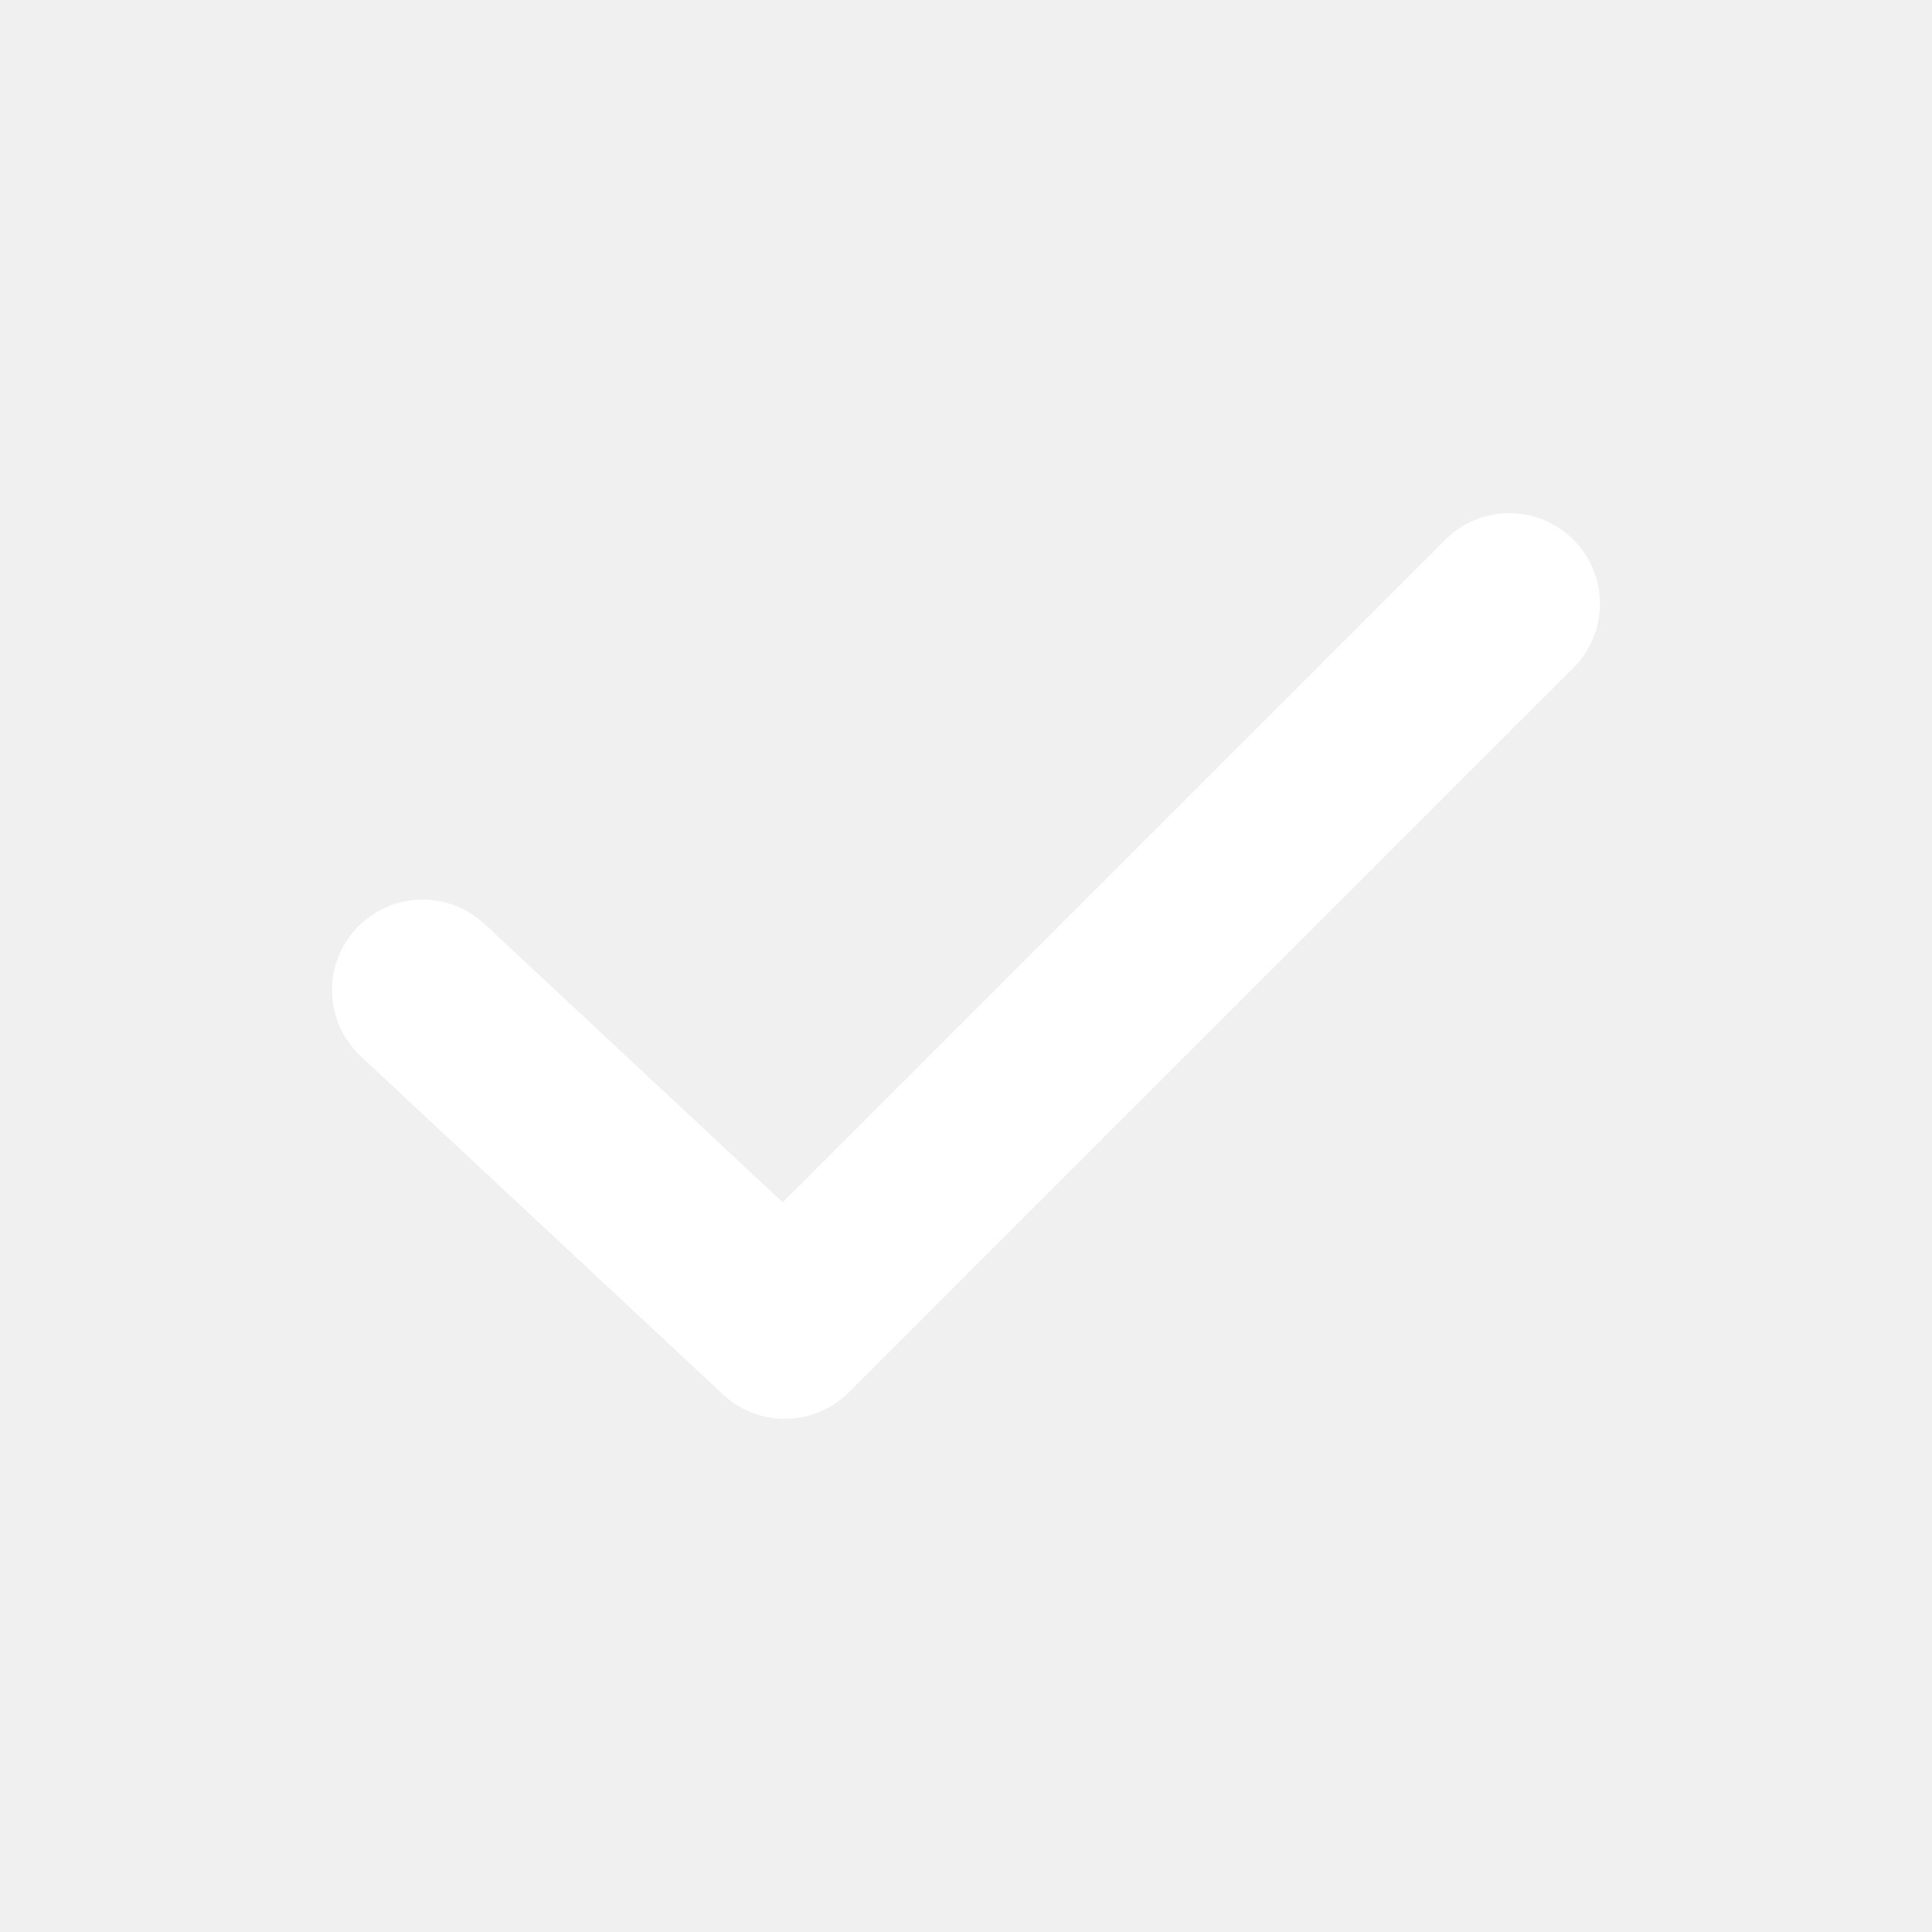
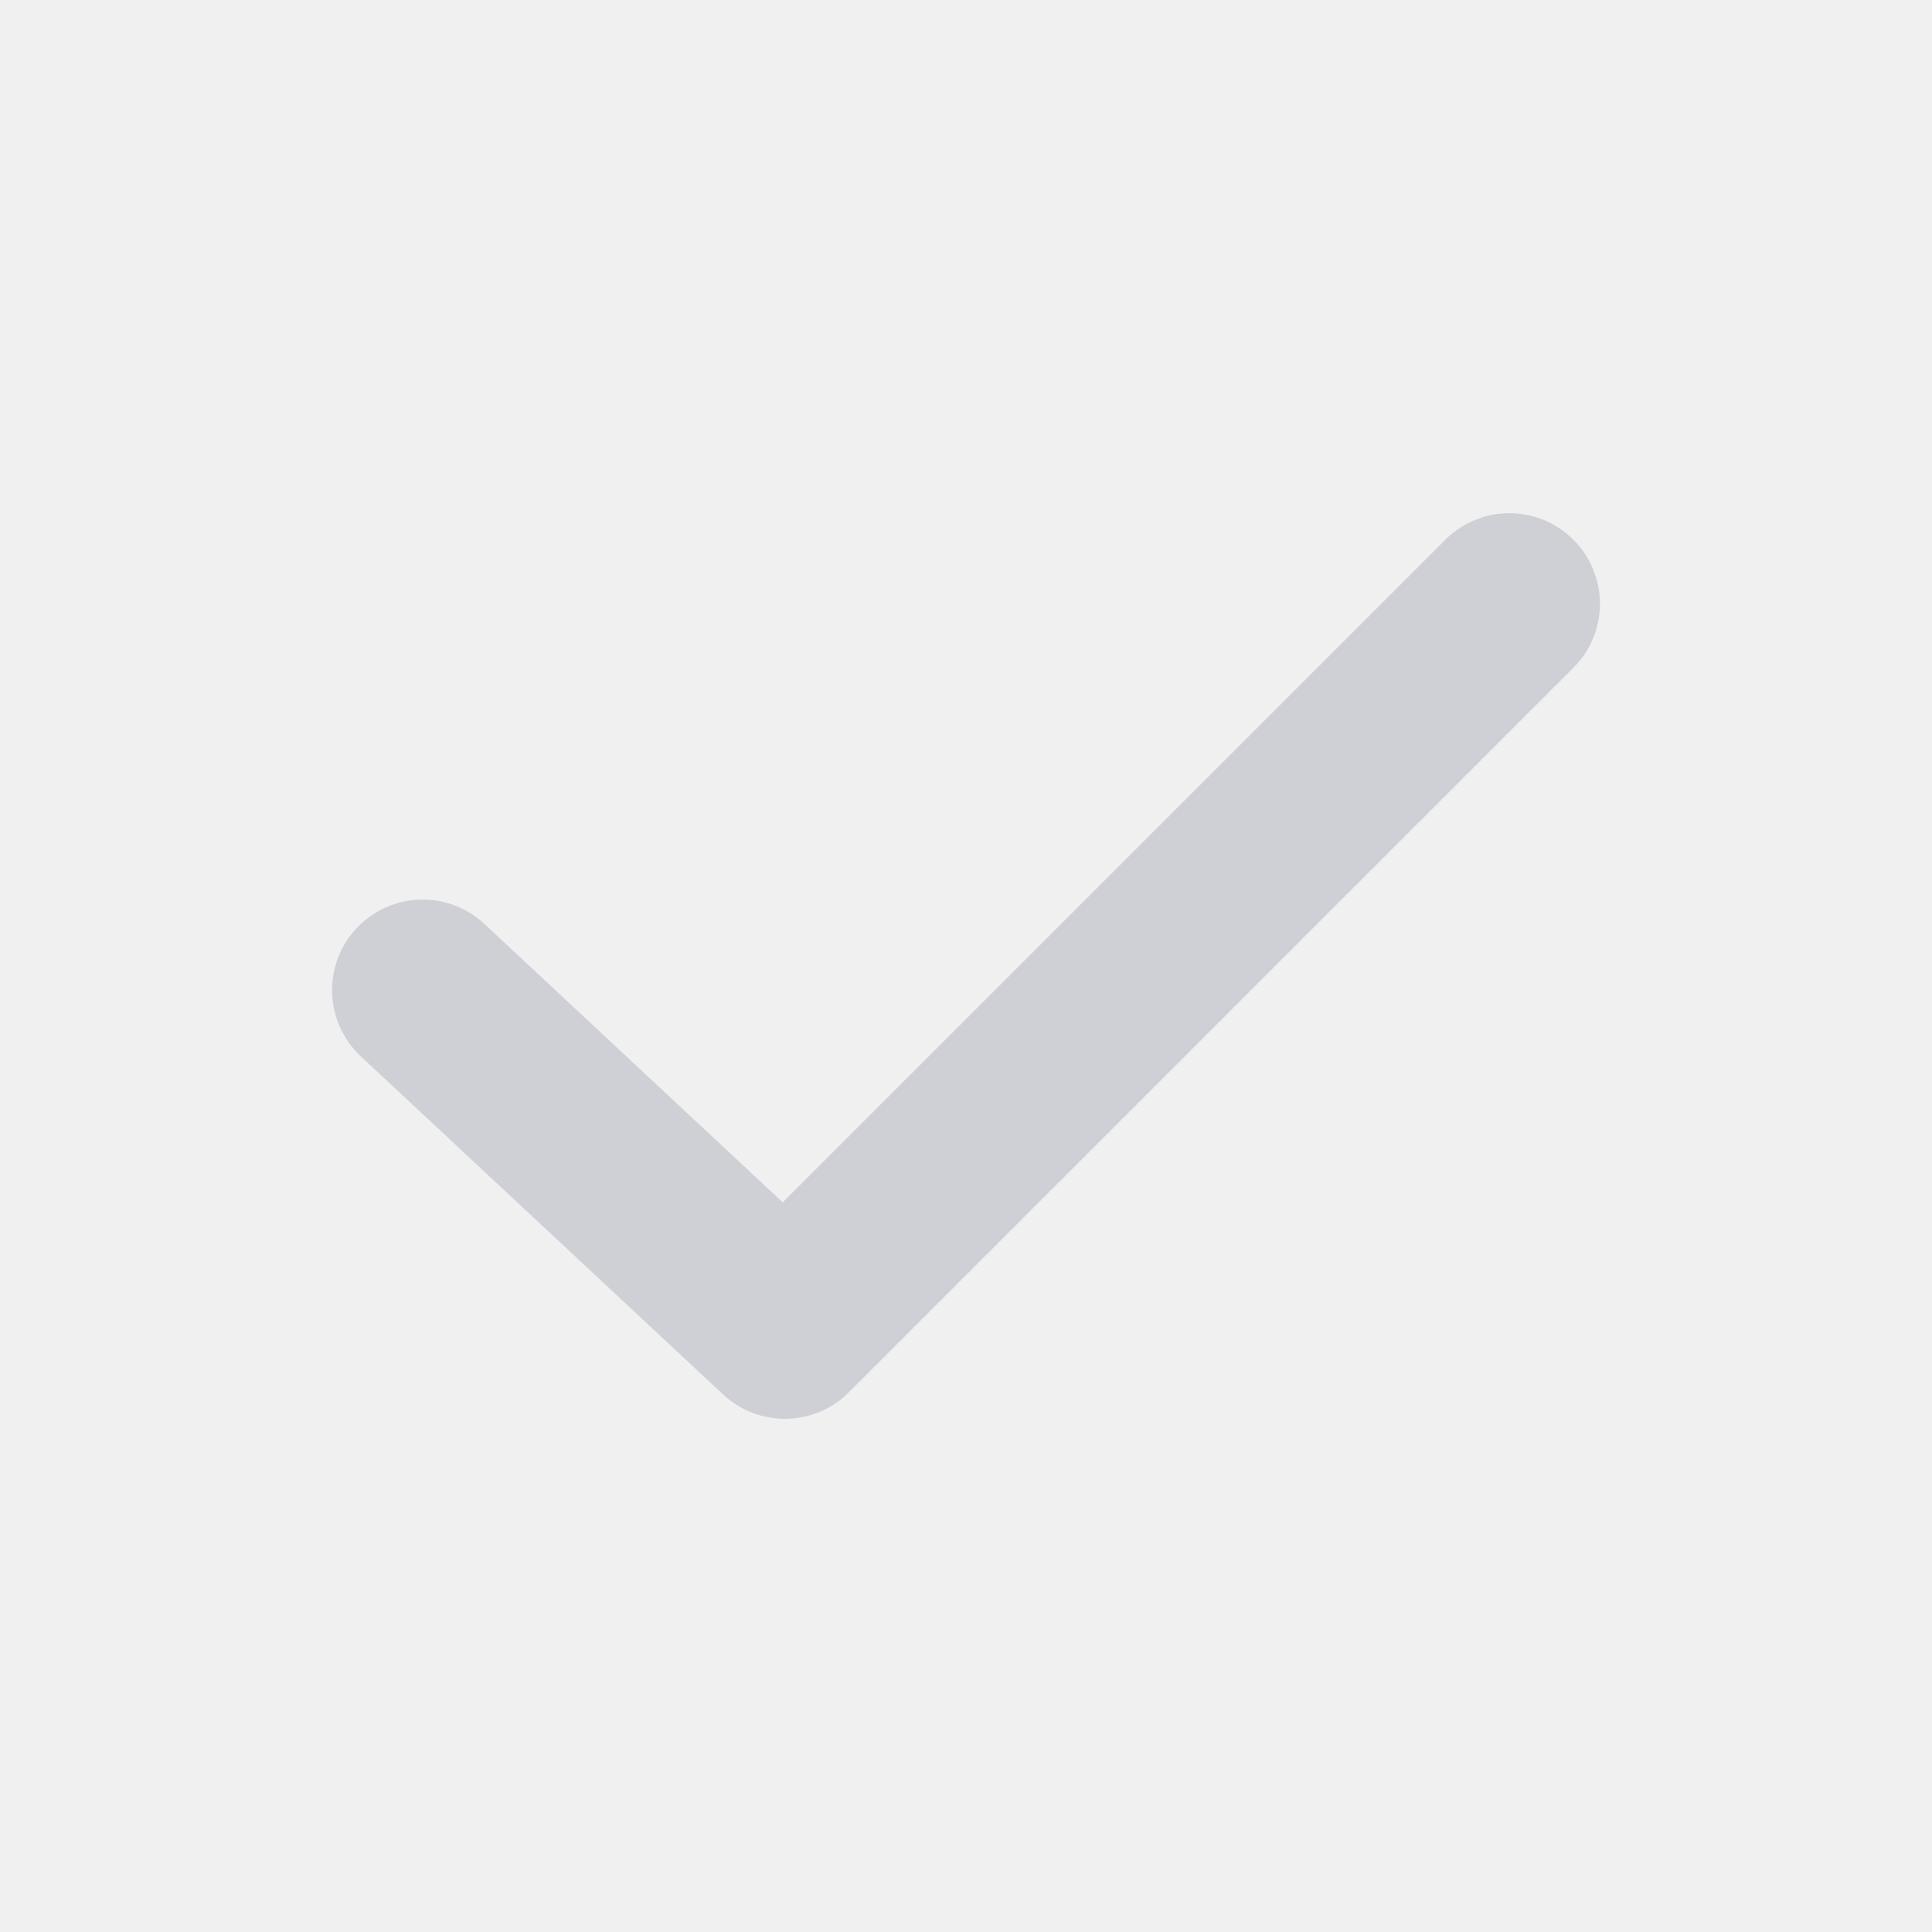
<svg xmlns="http://www.w3.org/2000/svg" width="16" height="16" viewBox="0 0 16 16">
-   <path d="M3.5 8.2L6.5 11L12.5 5" fill="none" stroke="#FFFFFF" stroke-width="1.5" stroke-linecap="round" stroke-linejoin="round" />
+   <path d="M3.5 8.2L6.5 11L12.5 5" fill="none" stroke="#CED0D6" stroke-width="1.5" stroke-linecap="round" stroke-linejoin="round" />
</svg>
